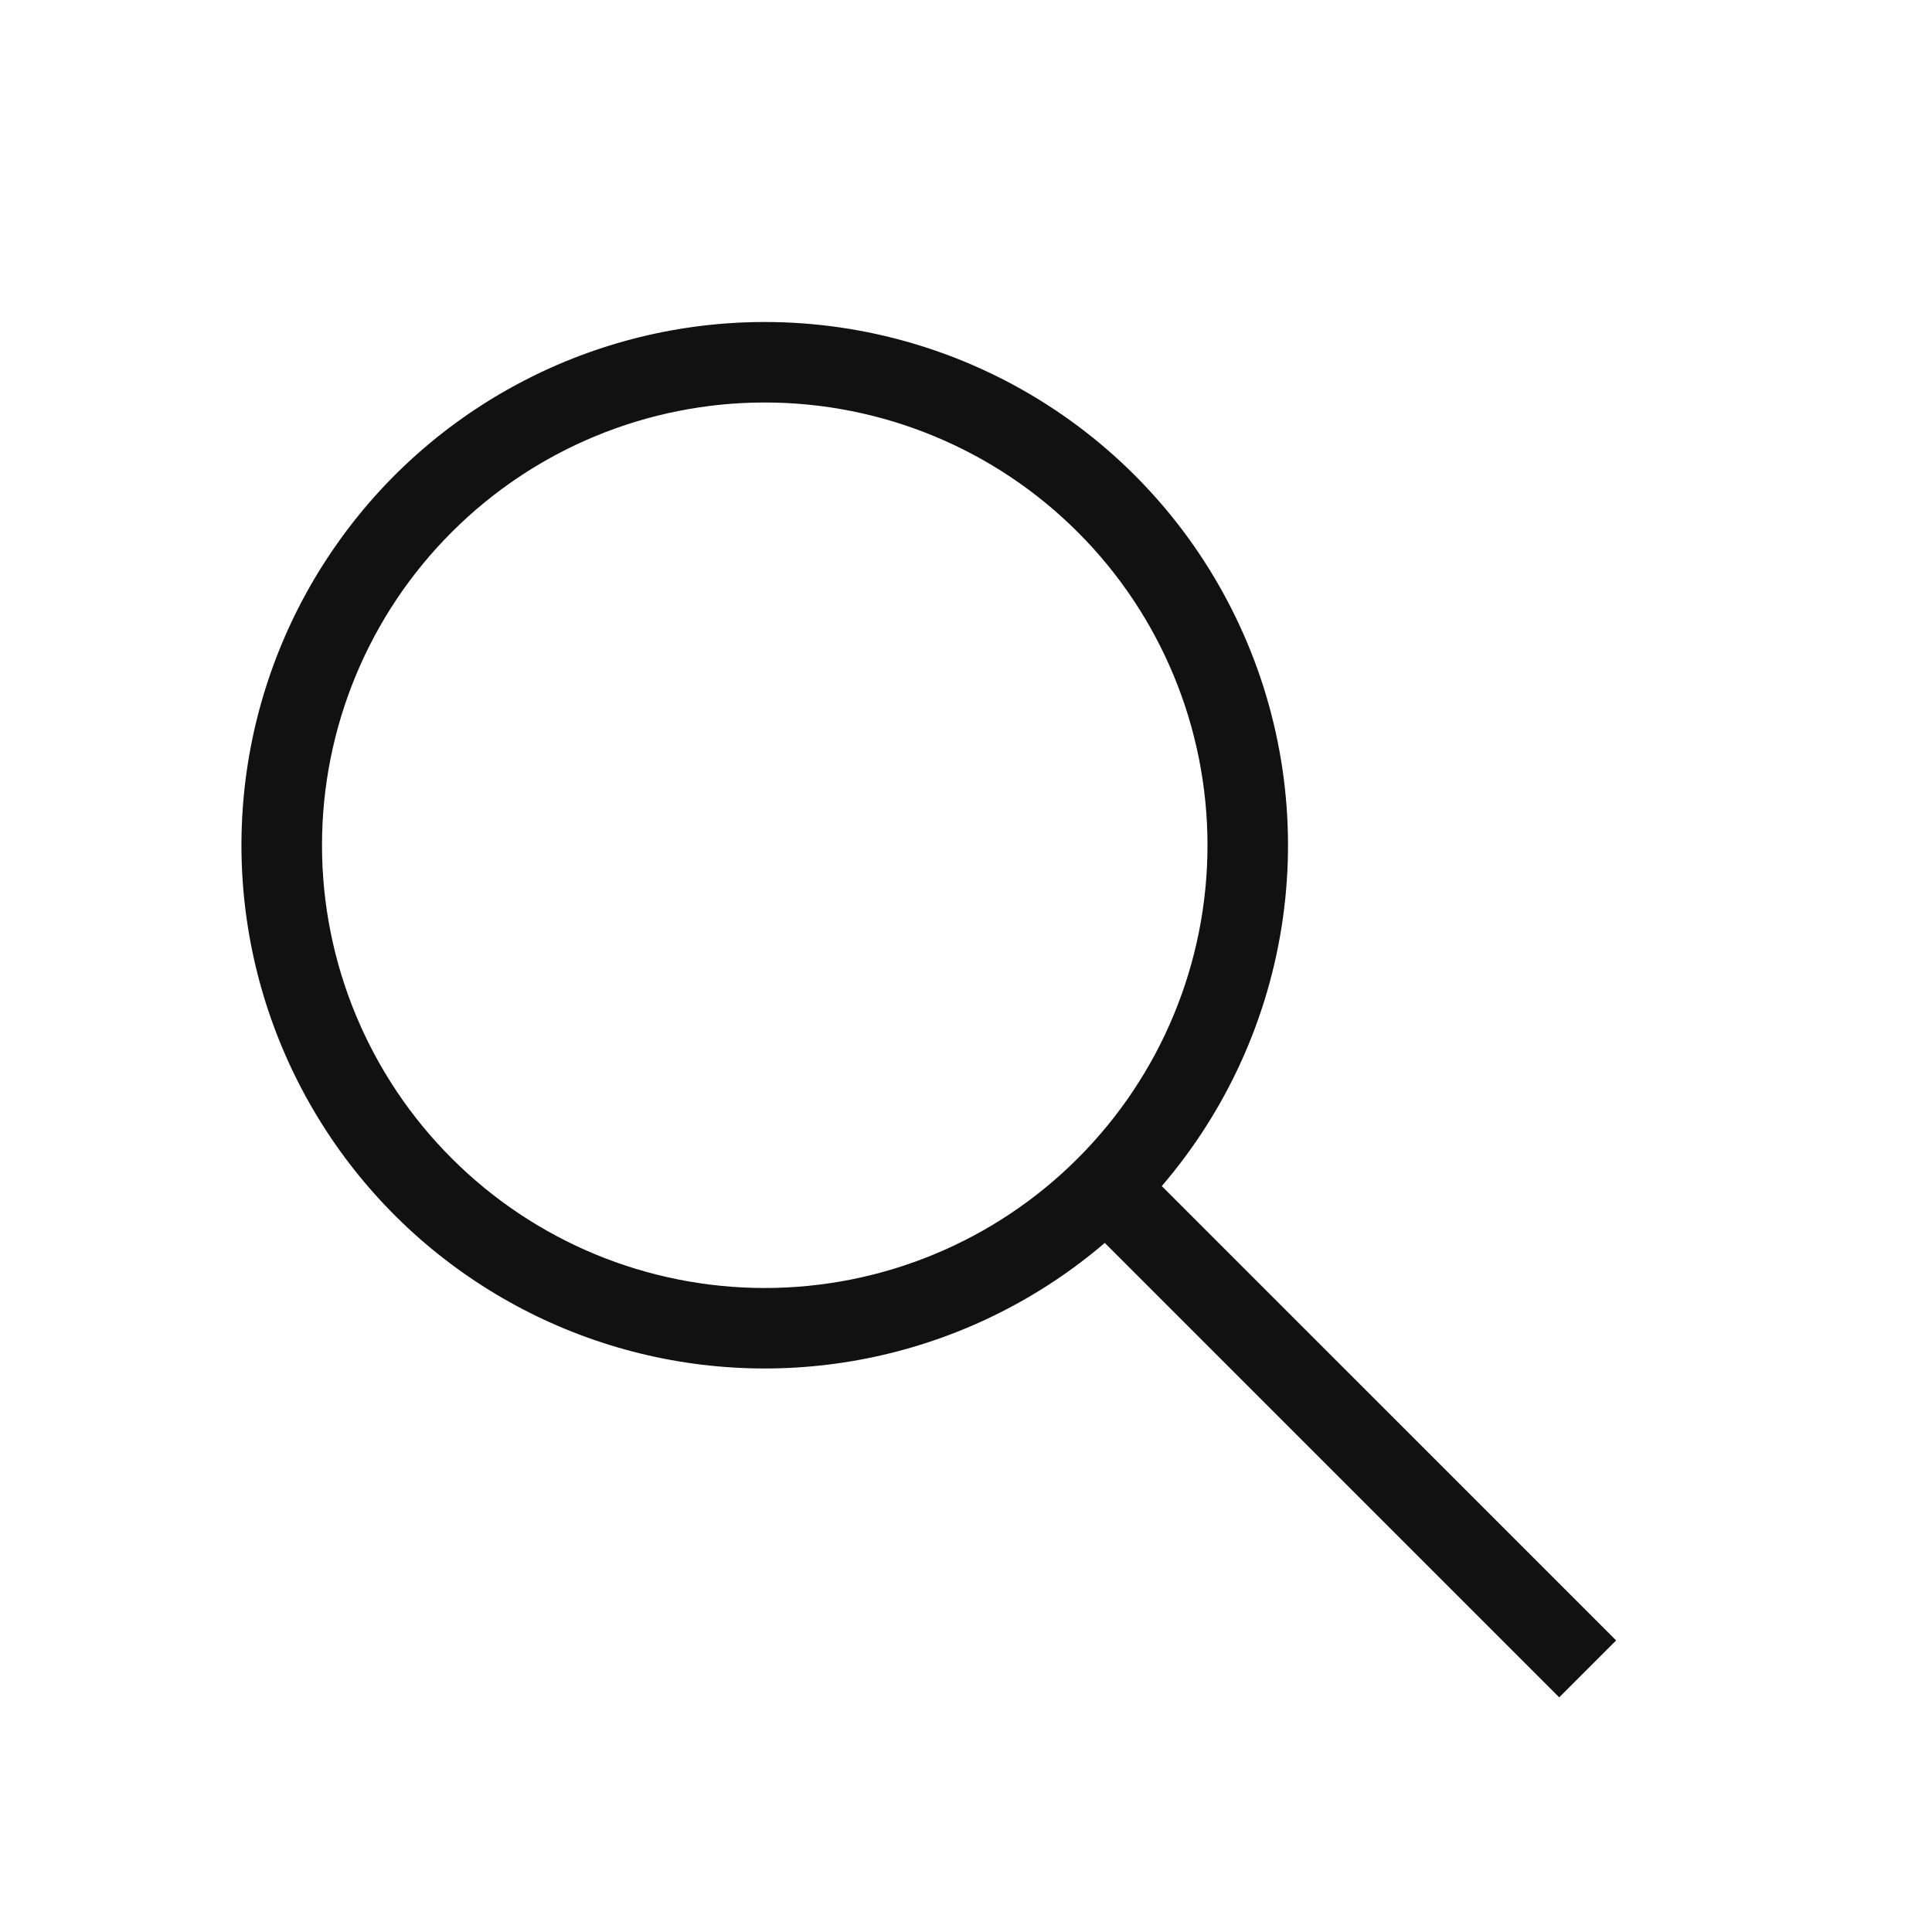
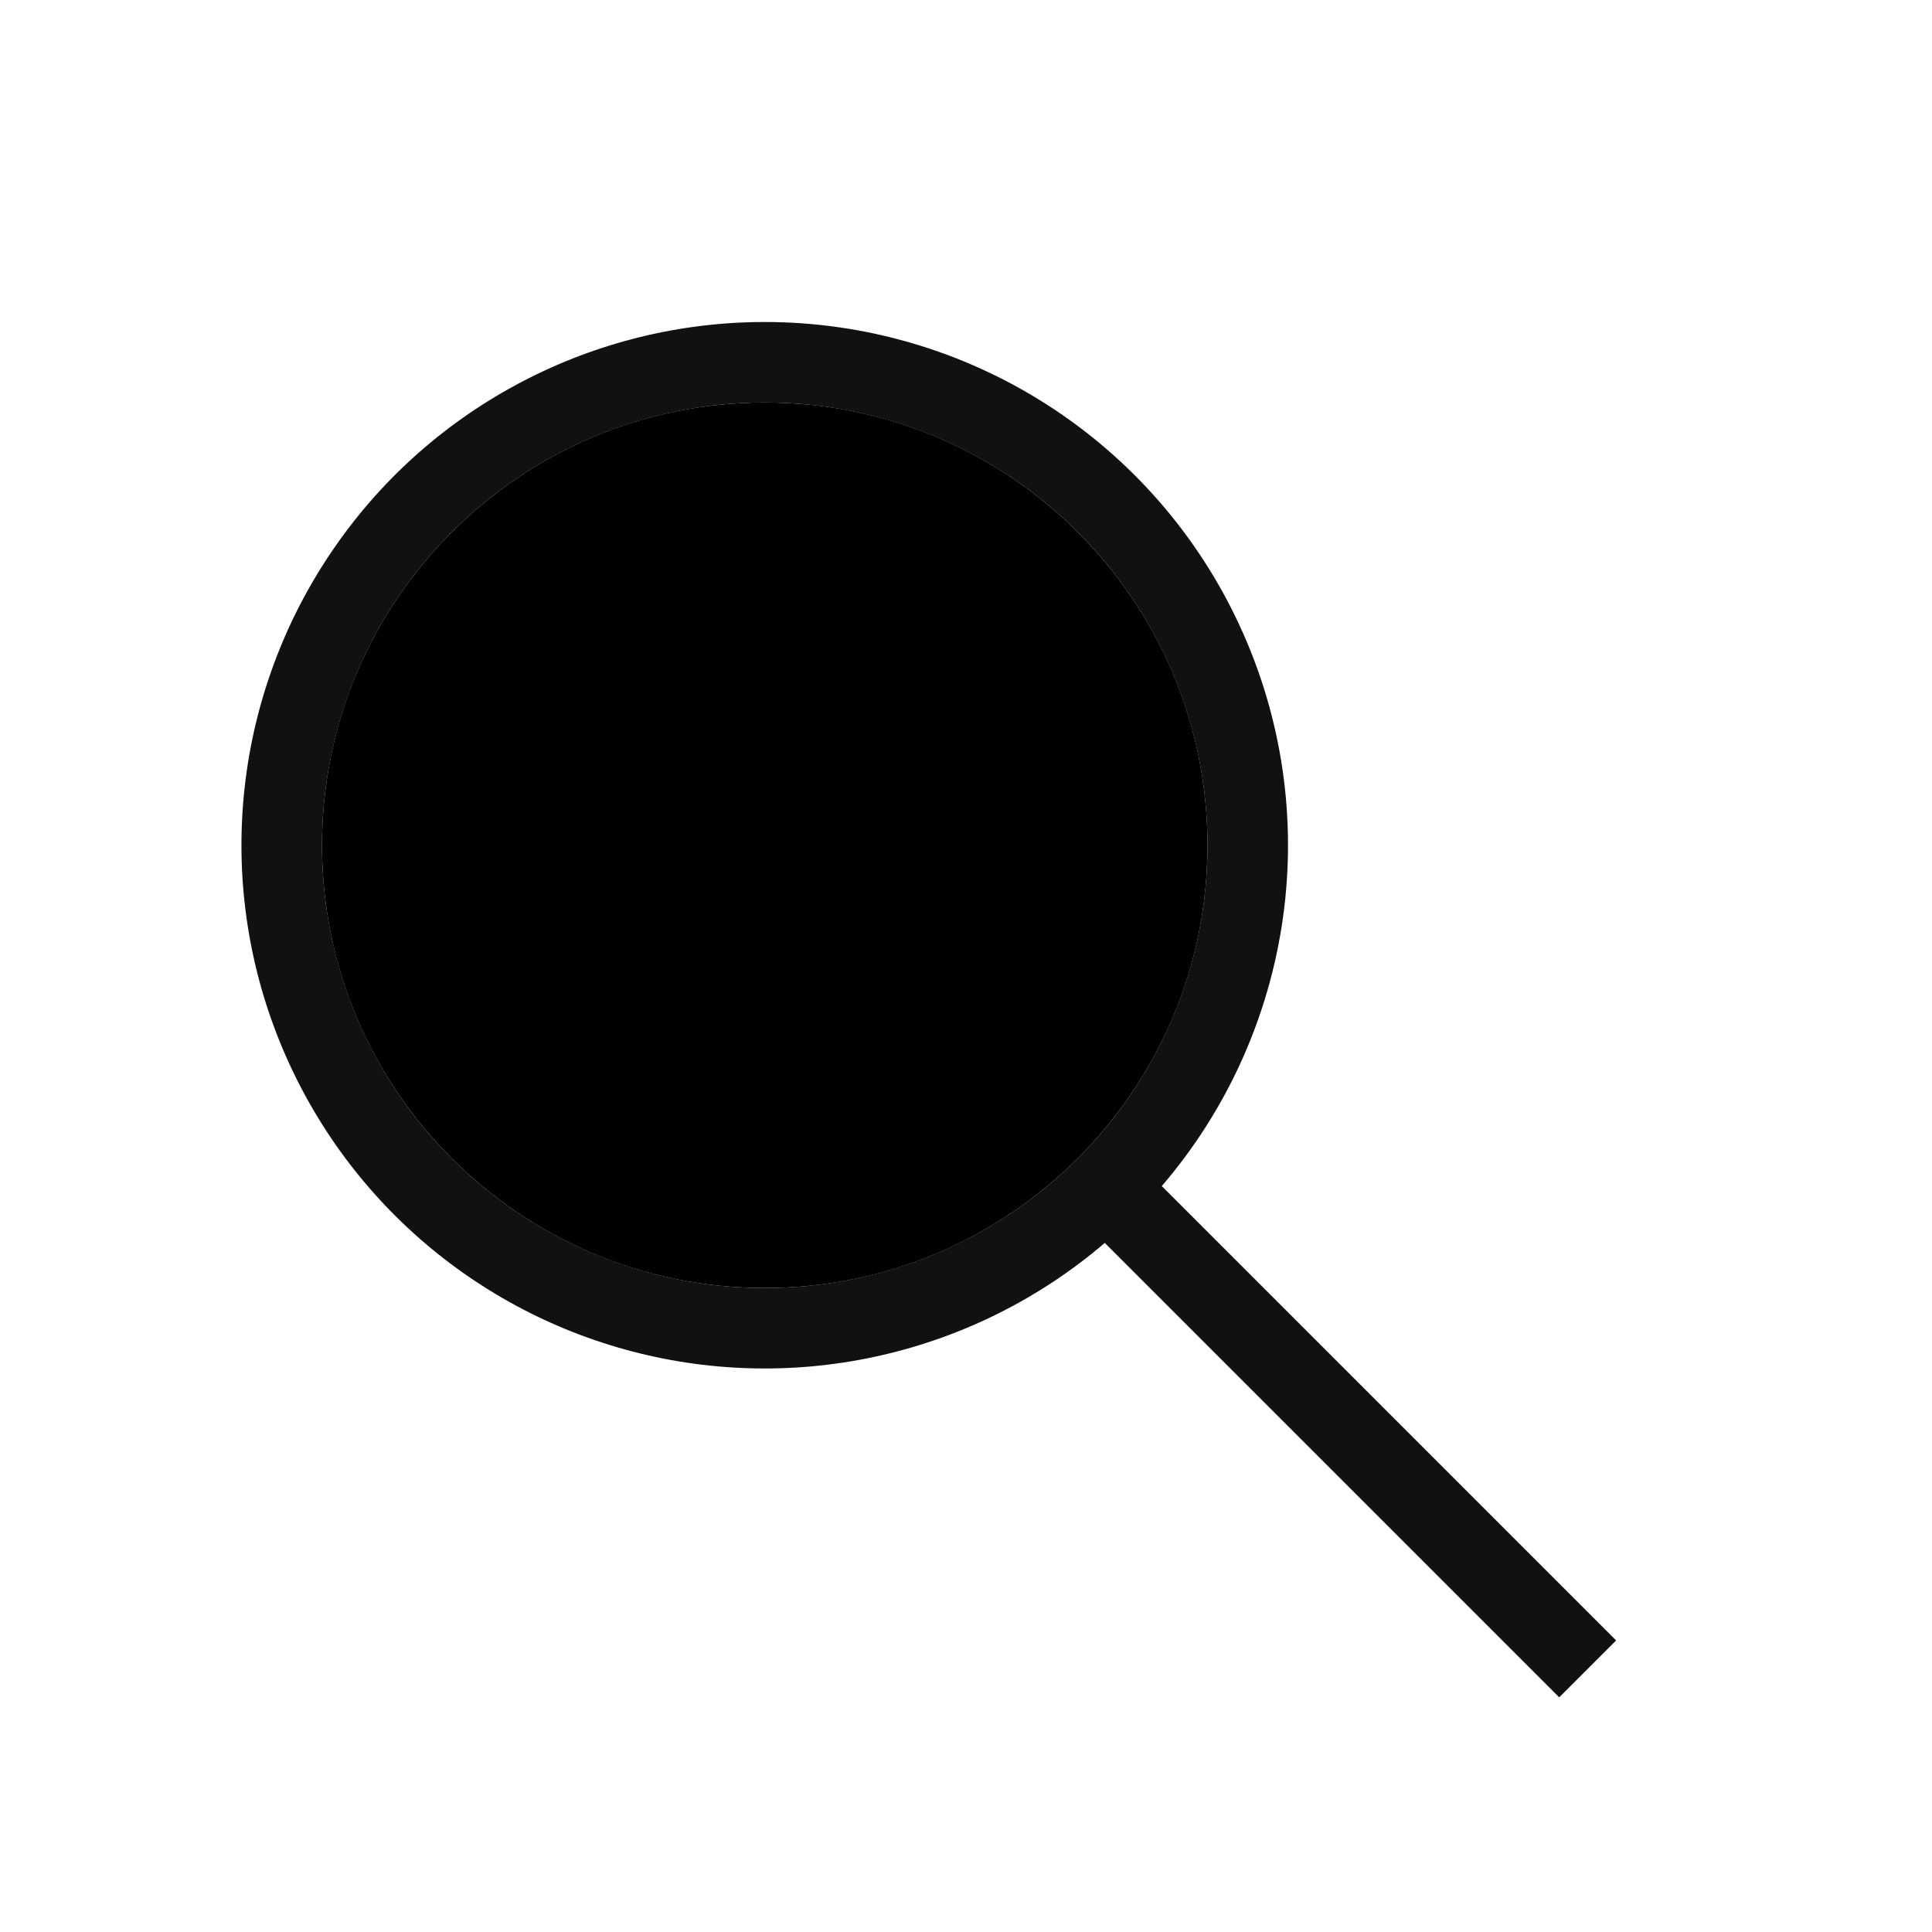
- <svg xmlns="http://www.w3.org/2000/svg" width="24" height="24" viewBox="0 0 24 24" fill="none">
+ <svg xmlns="http://www.w3.org/2000/svg" width="24" height="24" viewBox="0 0 24 24" fill="inherit">
  <path d="M9.5 4C10.744 4 11.961 4.357 13.008 5.028C14.055 5.699 14.887 6.656 15.406 7.786C15.926 8.916 16.11 10.171 15.937 11.403C15.764 12.634 15.242 13.79 14.432 14.734L20.076 20.378L19.369 21.085L13.724 15.44C12.928 16.121 11.979 16.599 10.958 16.834C9.937 17.069 8.875 17.054 7.861 16.79C6.847 16.526 5.913 16.021 5.136 15.318C4.36 14.615 3.765 13.734 3.402 12.751C3.039 11.769 2.919 10.713 3.052 9.674C3.185 8.635 3.568 7.643 4.167 6.784C4.765 5.924 5.563 5.222 6.492 4.738C7.42 4.253 8.452 4 9.5 4ZM9.5 5C8.041 5 6.642 5.579 5.611 6.611C4.579 7.642 4 9.041 4 10.5C4 11.959 4.579 13.358 5.611 14.389C6.642 15.421 8.041 16 9.5 16C10.959 16 12.358 15.421 13.389 14.389C14.421 13.358 15 11.959 15 10.5C15 9.041 14.421 7.642 13.389 6.611C12.358 5.579 10.959 5 9.5 5Z" fill="#111111" />
+   <circle cx="9.5" cy="10.5" r="5.5" fill="inherit" />
</svg>
